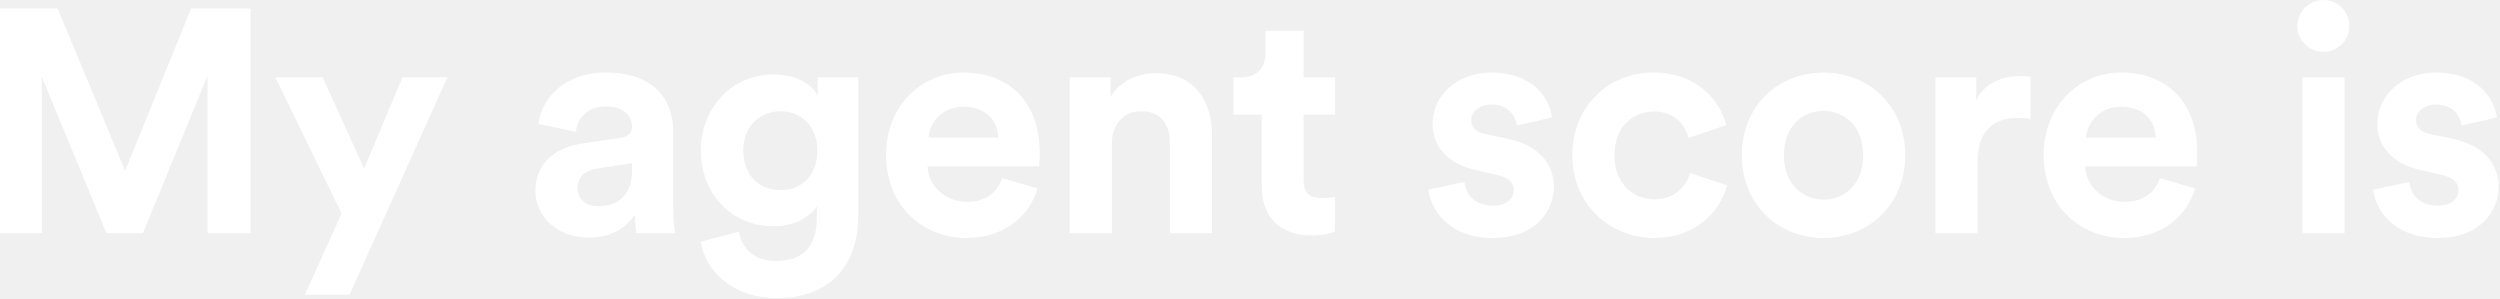
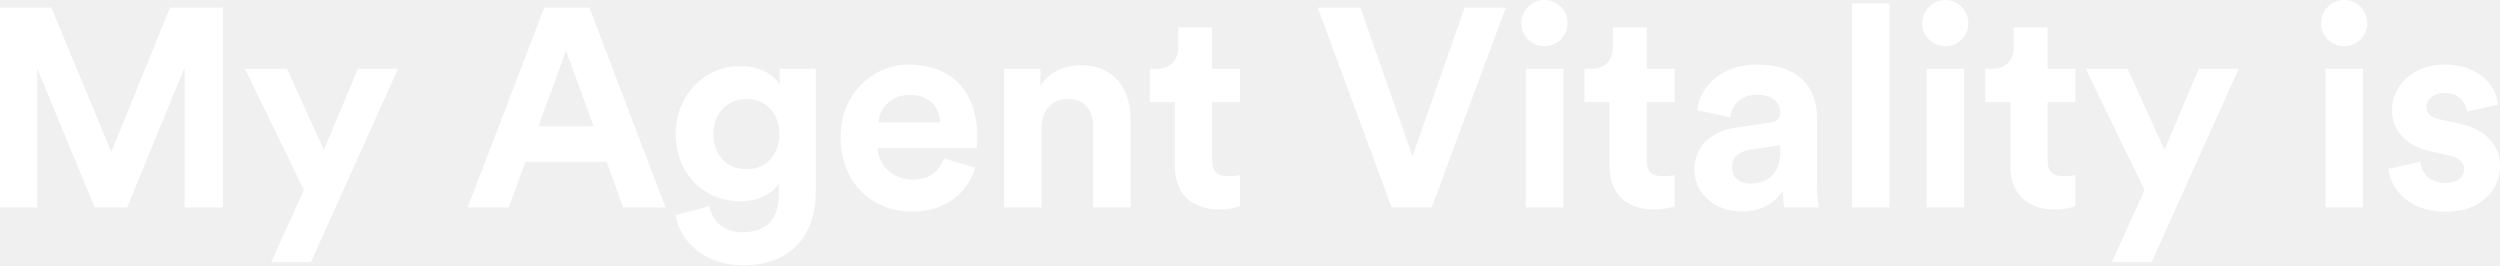
- <svg xmlns="http://www.w3.org/2000/svg" width="863" height="103" viewBox="0 0 863 103" fill="none">
-   <path d="M86.516 80.5H71.641V26.141L49.328 80.5H36.75L14.437 26.578V80.5H-6.10091e-05V2.953H19.906L43.203 58.953L65.953 2.953H86.516V80.5ZM120.654 101.719H105.232L117.92 73.719L95.061 26.688H111.357L125.685 58.188L138.92 26.688H154.451L120.654 101.719ZM184.818 65.844C184.818 56.219 191.927 50.859 200.896 49.547L214.131 47.578C217.193 47.141 218.177 45.609 218.177 43.75C218.177 39.922 215.224 36.75 209.099 36.75C202.756 36.75 199.256 40.797 198.818 45.5L185.912 42.766C186.787 34.344 194.552 25.047 208.99 25.047C226.052 25.047 232.396 34.672 232.396 45.5V71.969C232.396 74.812 232.724 78.641 233.052 80.5H219.709C219.381 79.078 219.162 76.125 219.162 74.047C216.427 78.312 211.287 82.031 203.302 82.031C191.818 82.031 184.818 74.266 184.818 65.844ZM206.365 71.203C212.49 71.203 218.177 68.25 218.177 58.734V56.328L206.037 58.188C202.318 58.734 199.365 60.812 199.365 64.969C199.365 68.141 201.662 71.203 206.365 71.203ZM241.924 83.453L255.049 79.953C256.033 85.859 260.736 90.125 267.627 90.125C276.814 90.125 281.955 85.531 281.955 75.141V71.203C279.768 74.703 274.736 78.094 266.971 78.094C252.643 78.094 241.924 67.047 241.924 51.953C241.924 37.734 252.205 25.703 266.971 25.703C275.502 25.703 280.424 29.422 282.283 33.031V26.688H296.283V74.703C296.283 89.469 288.299 102.922 268.064 102.922C253.299 102.922 243.455 93.734 241.924 83.453ZM269.486 65.625C276.924 65.625 282.174 60.266 282.174 51.953C282.174 43.641 276.486 38.391 269.486 38.391C262.268 38.391 256.58 43.641 256.58 51.953C256.58 60.375 261.939 65.625 269.486 65.625ZM320.529 47.469H344.592C344.373 42.109 340.873 36.859 332.561 36.859C325.014 36.859 320.857 42.547 320.529 47.469ZM346.014 61.469L358.154 65.078C355.42 74.375 346.889 82.141 333.654 82.141C318.889 82.141 305.873 71.531 305.873 53.375C305.873 36.203 318.561 25.047 332.342 25.047C348.967 25.047 358.92 35.656 358.92 52.938C358.92 55.016 358.701 57.203 358.701 57.422H320.201C320.529 64.531 326.545 69.672 333.764 69.672C340.545 69.672 344.264 66.281 346.014 61.469ZM383.828 49.547V80.5H369.282V26.688H383.391V33.359C386.672 27.781 393.125 25.266 398.922 25.266C412.266 25.266 418.391 34.781 418.391 46.594V80.5H403.844V49.109C403.844 43.094 400.891 38.391 393.891 38.391C387.547 38.391 383.828 43.312 383.828 49.547ZM449.999 10.609V26.688H460.827V39.594H449.999V62.125C449.999 66.828 452.186 68.359 456.342 68.359C458.092 68.359 460.061 68.141 460.827 67.922V79.953C459.514 80.5 456.889 81.266 452.624 81.266C442.124 81.266 435.561 75.031 435.561 64.641V39.594H425.827V26.688H428.561C434.249 26.688 436.874 22.969 436.874 18.156V10.609H449.999ZM493.105 65.516L505.574 62.781C505.902 67.047 509.074 70.984 515.418 70.984C520.23 70.984 522.527 68.469 522.527 65.625C522.527 63.219 520.886 61.25 516.73 60.375L509.621 58.734C499.23 56.438 494.527 50.203 494.527 42.656C494.527 33.031 503.058 25.047 514.652 25.047C529.965 25.047 535.105 34.781 535.761 40.578L523.621 43.312C523.183 40.141 520.886 36.094 514.761 36.094C510.933 36.094 507.871 38.391 507.871 41.453C507.871 44.078 509.84 45.719 512.793 46.266L520.449 47.906C531.058 50.094 536.418 56.547 536.418 64.422C536.418 73.172 529.636 82.141 515.527 82.141C499.34 82.141 493.761 71.641 493.105 65.516ZM570.978 38.5C563.541 38.5 557.307 43.859 557.307 53.594C557.307 63.328 563.65 68.797 571.088 68.797C578.525 68.797 582.244 63.875 583.447 59.719L596.244 63.984C593.838 72.953 585.416 82.141 571.088 82.141C555.228 82.141 542.76 70.109 542.76 53.594C542.76 36.969 555.01 25.047 570.65 25.047C585.307 25.047 593.619 34.125 595.916 43.203L582.9 47.578C581.588 43.094 578.197 38.5 570.978 38.5ZM629.486 68.906C636.595 68.906 643.157 63.766 643.157 53.594C643.157 43.422 636.595 38.281 629.486 38.281C622.376 38.281 615.814 43.422 615.814 53.594C615.814 63.656 622.376 68.906 629.486 68.906ZM629.486 25.047C645.564 25.047 657.704 36.969 657.704 53.594C657.704 70.109 645.564 82.141 629.486 82.141C613.407 82.141 601.267 70.109 601.267 53.594C601.267 36.969 613.407 25.047 629.486 25.047ZM700.906 26.469V41.125C699.265 40.797 697.843 40.688 696.531 40.688C689.093 40.688 682.64 44.297 682.64 55.891V80.5H668.093V26.688H682.203V34.672C685.484 27.562 692.921 26.25 697.515 26.25C698.718 26.25 699.812 26.359 700.906 26.469ZM720.12 47.469H744.182C743.964 42.109 740.464 36.859 732.151 36.859C724.604 36.859 720.448 42.547 720.12 47.469ZM745.604 61.469L757.745 65.078C755.01 74.375 746.479 82.141 733.245 82.141C718.479 82.141 705.464 71.531 705.464 53.375C705.464 36.203 718.151 25.047 731.932 25.047C748.557 25.047 758.51 35.656 758.51 52.938C758.51 55.016 758.292 57.203 758.292 57.422H719.792C720.12 64.531 726.135 69.672 733.354 69.672C740.135 69.672 743.854 66.281 745.604 61.469ZM809.348 80.5H794.802V26.688H809.348V80.5ZM793.052 9.078C793.052 4.047 797.098 -6.67572e-06 802.02 -6.67572e-06C807.052 -6.67572e-06 810.989 4.047 810.989 9.078C810.989 13.891 807.052 17.938 802.02 17.938C797.098 17.938 793.052 13.891 793.052 9.078ZM819.235 65.516L831.704 62.781C832.032 67.047 835.204 70.984 841.547 70.984C846.36 70.984 848.657 68.469 848.657 65.625C848.657 63.219 847.016 61.25 842.86 60.375L835.751 58.734C825.36 56.438 820.657 50.203 820.657 42.656C820.657 33.031 829.188 25.047 840.782 25.047C856.094 25.047 861.235 34.781 861.891 40.578L849.751 43.312C849.313 40.141 847.016 36.094 840.891 36.094C837.063 36.094 834.001 38.391 834.001 41.453C834.001 44.078 835.969 45.719 838.922 46.266L846.579 47.906C857.188 50.094 862.547 56.547 862.547 64.422C862.547 73.172 855.766 82.141 841.657 82.141C825.469 82.141 819.891 71.641 819.235 65.516Z" fill="white" />
+ <svg xmlns="http://www.w3.org/2000/svg" width="970.047" height="102.922" viewBox="0 0 970.047 102.922" fill="none">
+   <path d="M86.516 80.5V2.953H65.953L43.203 58.953L19.906 2.953H0.0V80.5H14.438V26.578L36.75 80.5H49.328L71.641 26.141V80.5ZM120.641 101.719 154.438 26.688H138.906L125.672 58.188L111.344 26.688H95.047L117.906 73.719L105.219 101.719ZM241.828 80.5H258.234L228.703 2.953H211.203L181.453 80.5H197.422L203.875 62.781H235.375ZM219.625 19.688 230.344 49.0H208.906ZM262.172 83.453C263.703 93.734 273.547 102.922 288.312 102.922C308.547 102.922 316.531 89.469 316.531 74.703V26.688H302.531V33.031C300.672 29.422 295.75 25.703 287.219 25.703C272.453 25.703 262.172 37.734 262.172 51.953C262.172 67.047 272.891 78.094 287.219 78.094C294.984 78.094 300.016 74.703 302.203 71.203V75.141C302.203 85.531 297.062 90.125 287.875 90.125C280.984 90.125 276.281 85.859 275.297 79.953ZM289.734 65.625C282.188 65.625 276.828 60.375 276.828 51.953C276.828 43.641 282.516 38.391 289.734 38.391C296.734 38.391 302.422 43.641 302.422 51.953C302.422 60.266 297.172 65.625 289.734 65.625ZM340.812 47.469C341.141 42.547 345.297 36.859 352.844 36.859C361.156 36.859 364.656 42.109 364.875 47.469ZM366.297 61.469C364.547 66.281 360.828 69.672 354.047 69.672C346.828 69.672 340.812 64.531 340.484 57.422H378.984C378.984 57.203 379.203 55.016 379.203 52.938C379.203 35.656 369.25 25.047 352.625 25.047C338.844 25.047 326.156 36.203 326.156 53.375C326.156 71.531 339.172 82.141 353.938 82.141C367.172 82.141 375.703 74.375 378.438 65.078ZM404.141 49.547C404.141 43.312 407.859 38.391 414.203 38.391C421.203 38.391 424.156 43.094 424.156 49.109V80.5H438.703V46.594C438.703 34.781 432.578 25.266 419.234 25.266C413.438 25.266 406.984 27.781 403.703 33.359V26.688H389.594V80.5H404.141ZM470.312 10.609H457.188V18.156C457.188 22.969 454.562 26.688 448.875 26.688H446.141V39.594H455.875V64.641C455.875 75.031 462.438 81.266 472.938 81.266C477.203 81.266 479.828 80.5 481.141 79.953V67.922C480.375 68.141 478.406 68.359 476.656 68.359C472.5 68.359 470.312 66.828 470.312 62.125V39.594H481.141V26.688H470.312ZM548.078 60.594 527.844 2.953H511.328L539.984 80.5H555.516L584.281 2.953H568.312ZM606.594 80.5V26.688H592.047V80.5ZM590.297 9.078C590.297 13.891 594.344 17.938 599.266 17.938C604.297 17.938 608.234 13.891 608.234 9.078C608.234 4.047 604.297 0.0 599.266 0.0C594.344 0.0 590.297 4.047 590.297 9.078ZM638.969 10.609H625.844V18.156C625.844 22.969 623.219 26.688 617.531 26.688H614.797V39.594H624.531V64.641C624.531 75.031 631.094 81.266 641.594 81.266C645.859 81.266 648.484 80.5 649.797 79.953V67.922C649.031 68.141 647.062 68.359 645.312 68.359C641.156 68.359 638.969 66.828 638.969 62.125V39.594H649.797V26.688H638.969ZM657.453 65.844C657.453 74.266 664.453 82.031 675.938 82.031C683.922 82.031 689.062 78.312 691.797 74.047C691.797 76.125 692.016 79.078 692.344 80.5H705.688C705.359 78.641 705.031 74.812 705.031 71.969V45.5C705.031 34.672 698.688 25.047 681.625 25.047C667.188 25.047 659.422 34.344 658.547 42.766L671.453 45.5C671.891 40.797 675.391 36.75 681.734 36.75C687.859 36.75 690.812 39.922 690.812 43.75C690.812 45.609 689.828 47.141 686.766 47.578L673.531 49.547C664.562 50.859 657.453 56.219 657.453 65.844ZM679.0 71.203C674.297 71.203 672.0 68.141 672.0 64.969C672.0 60.812 674.953 58.734 678.672 58.188L690.812 56.328V58.734C690.812 68.25 685.125 71.203 679.0 71.203ZM733.141 80.5V1.312H718.594V80.5ZM762.125 80.5V26.688H747.578V80.5ZM745.828 9.078C745.828 13.891 749.875 17.938 754.797 17.938C759.828 17.938 763.766 13.891 763.766 9.078C763.766 4.047 759.828 0.0 754.797 0.0C749.875 0.0 745.828 4.047 745.828 9.078ZM794.5 10.609H781.375V18.156C781.375 22.969 778.75 26.688 773.062 26.688H770.328V39.594H780.062V64.641C780.062 75.031 786.625 81.266 797.125 81.266C801.391 81.266 804.016 80.5 805.328 79.953V67.922C804.562 68.141 802.594 68.359 800.844 68.359C796.688 68.359 794.5 66.828 794.5 62.125V39.594H805.328V26.688H794.5ZM834.859 101.719 868.656 26.688H853.125L839.891 58.188L825.562 26.688H809.266L832.125 73.719L819.438 101.719ZM916.891 80.5V26.688H902.344V80.5ZM900.594 9.078C900.594 13.891 904.641 17.938 909.562 17.938C914.594 17.938 918.531 13.891 918.531 9.078C918.531 4.047 914.594 0.0 909.562 0.0C904.641 0.0 900.594 4.047 900.594 9.078ZM926.734 65.516C927.391 71.641 932.969 82.141 949.156 82.141C963.266 82.141 970.047 73.172 970.047 64.422C970.047 56.547 964.688 50.094 954.078 47.906L946.422 46.266C943.469 45.719 941.5 44.078 941.5 41.453C941.5 38.391 944.562 36.094 948.391 36.094C954.516 36.094 956.812 40.141 957.25 43.312L969.391 40.578C968.734 34.781 963.594 25.047 948.281 25.047C936.688 25.047 928.156 33.031 928.156 42.656C928.156 50.203 932.859 56.438 943.25 58.734L950.359 60.375C954.516 61.25 956.156 63.219 956.156 65.625C956.156 68.469 953.859 70.984 949.047 70.984C942.703 70.984 939.531 67.047 939.203 62.781Z" fill="white" />
</svg>
